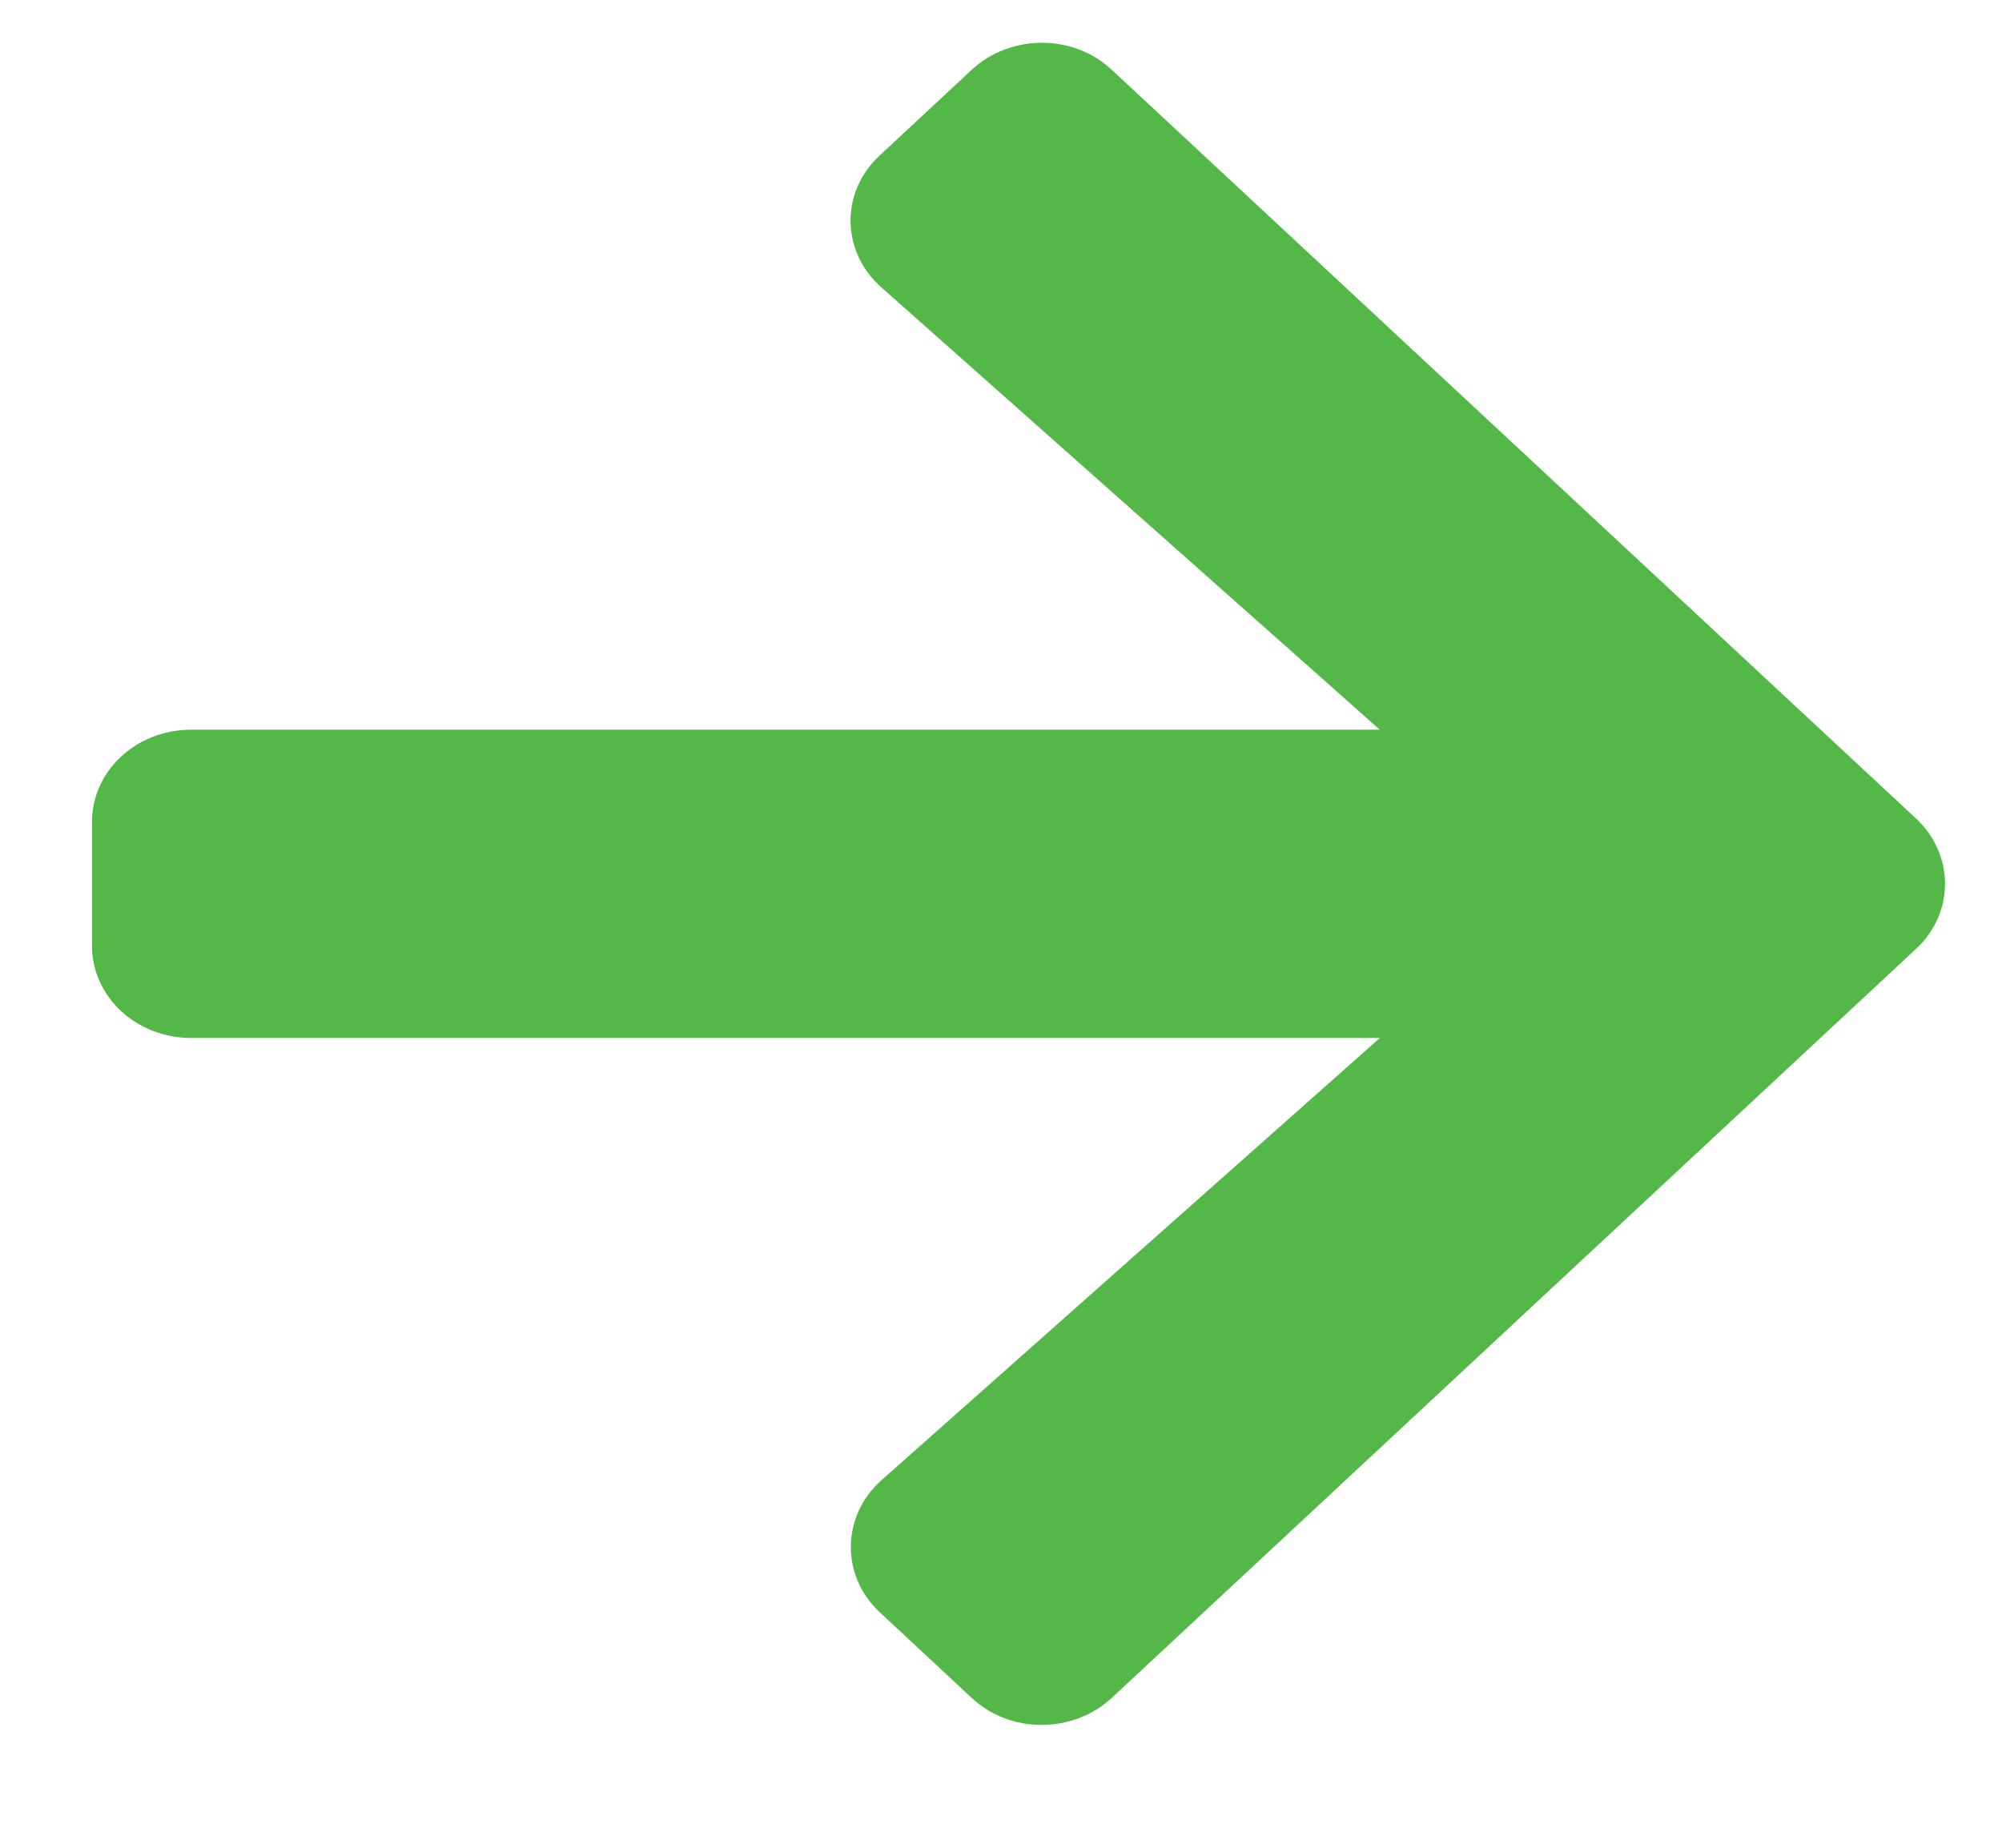
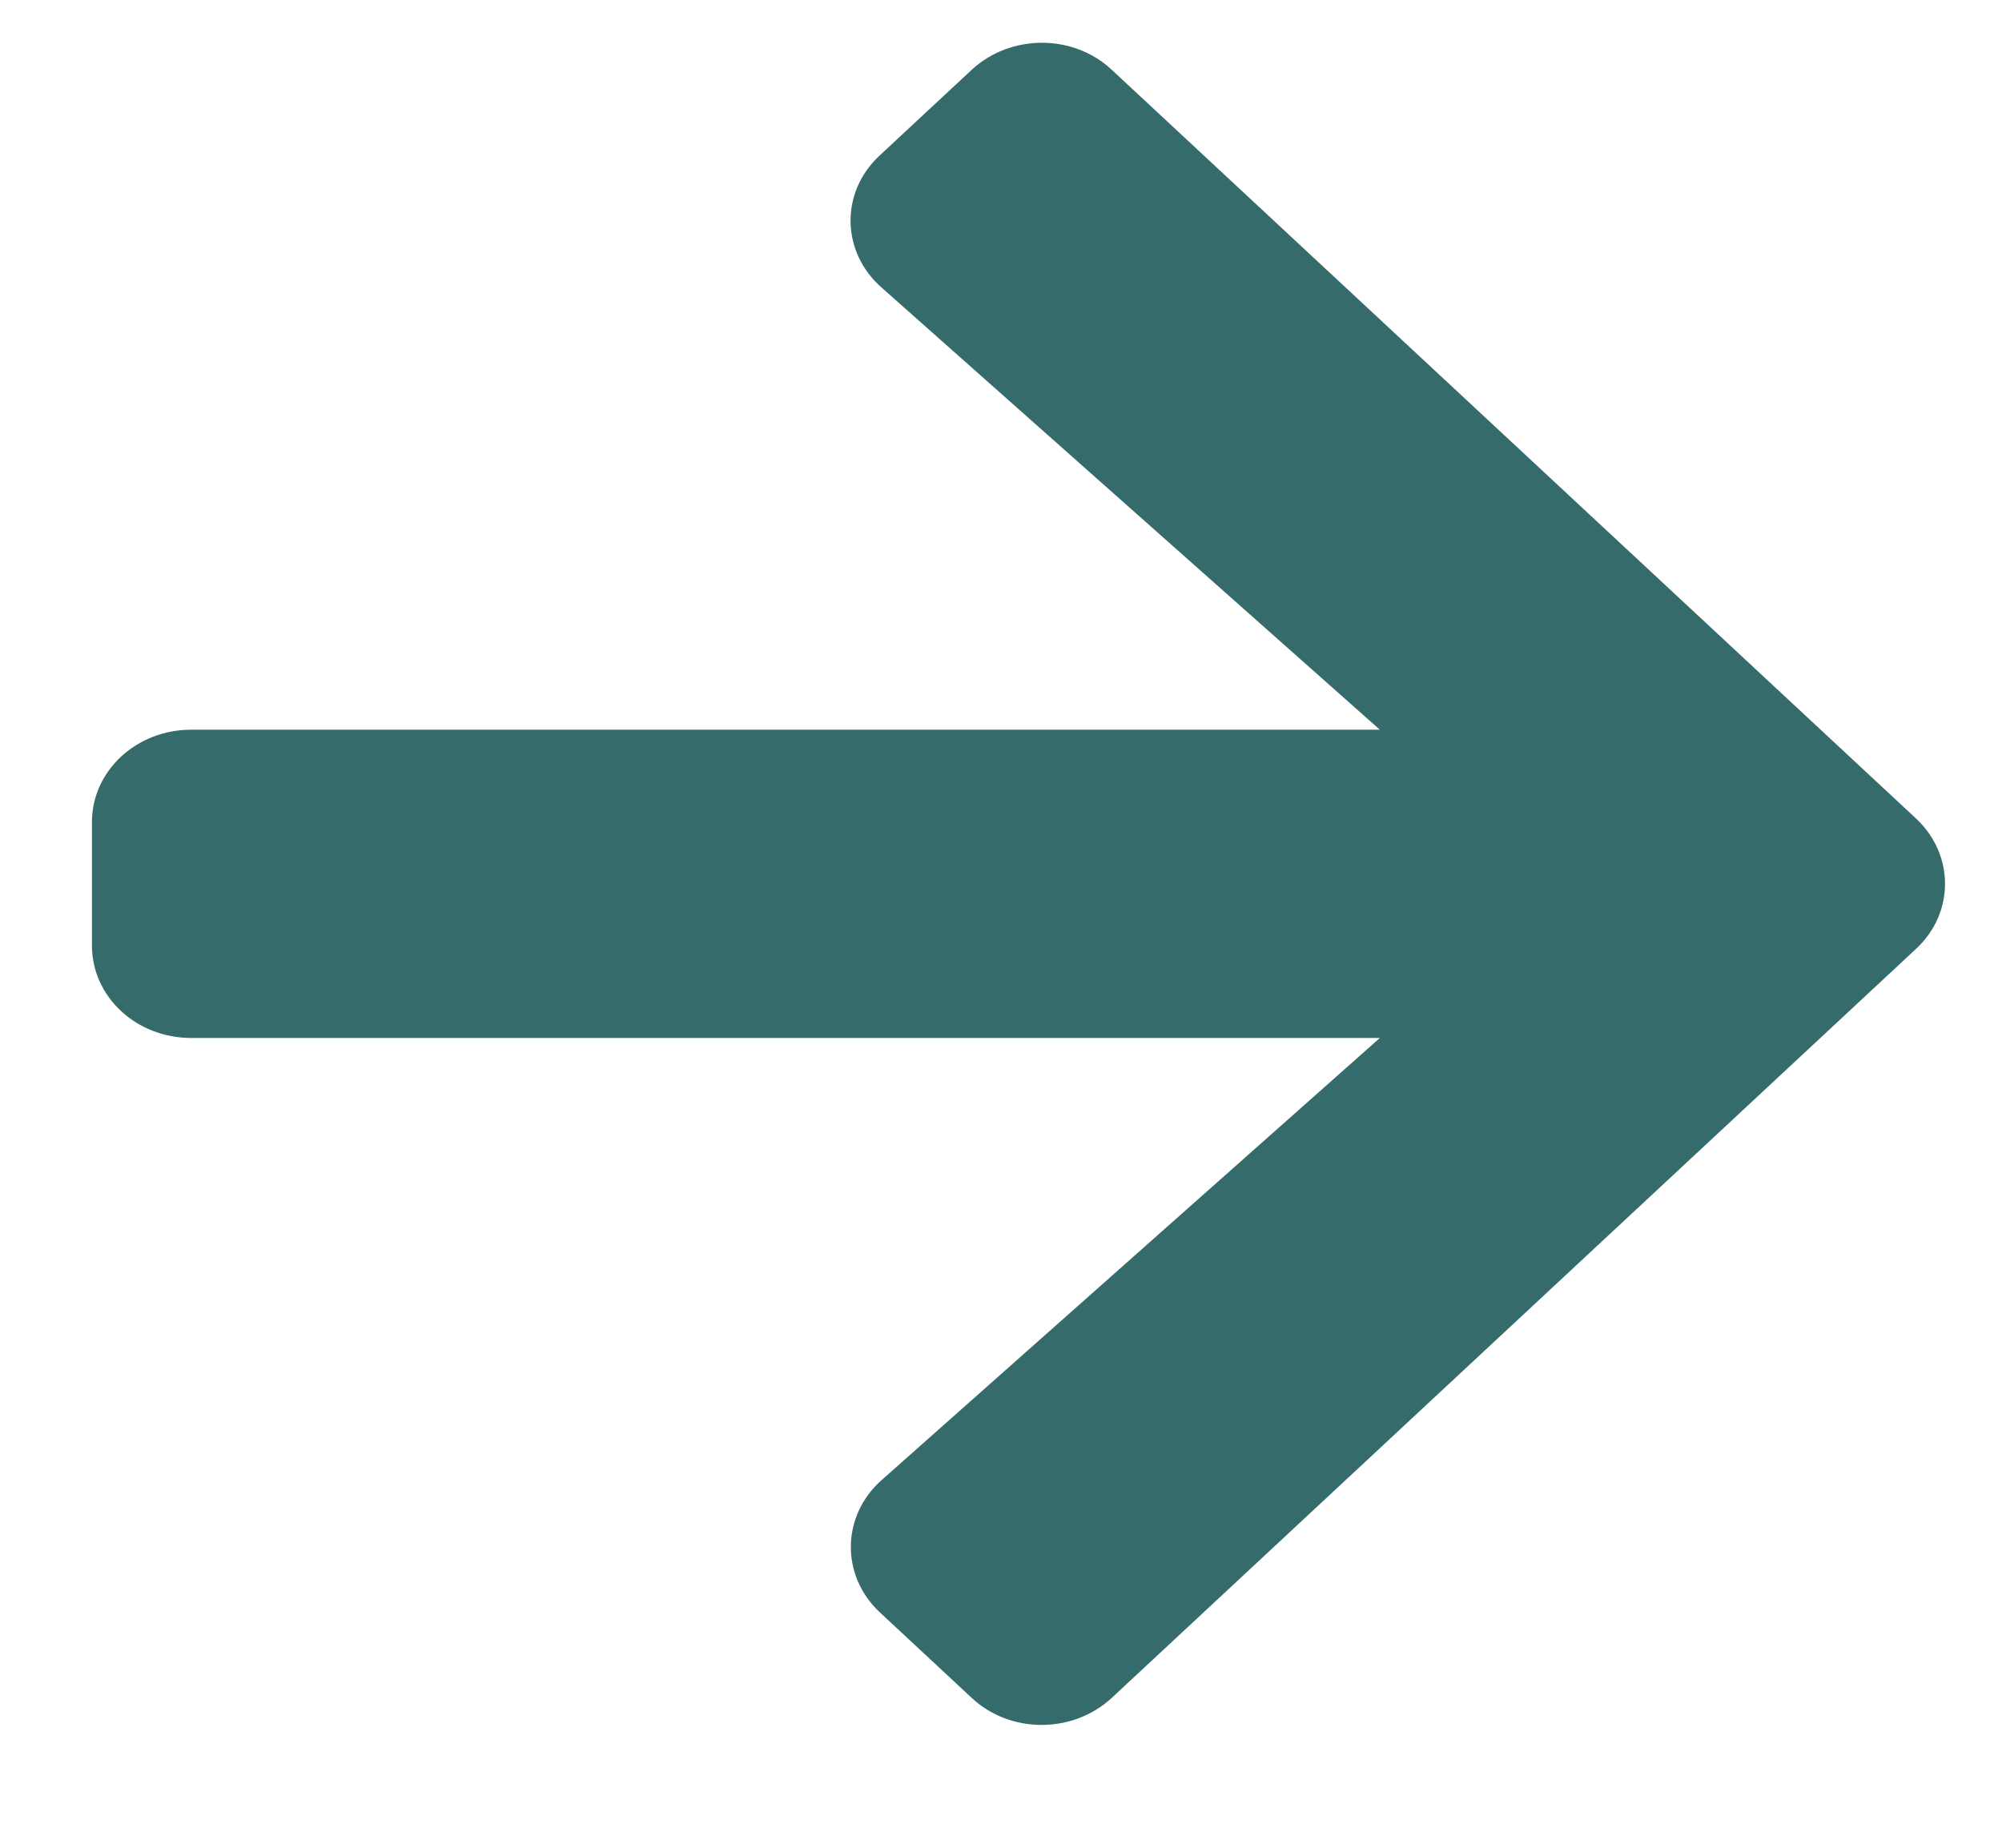
<svg xmlns="http://www.w3.org/2000/svg" width="13" height="12" viewBox="0 0 13 12">
-   <path fill="#53B847" d="M269.713,4.009 L270.309,3.454 C270.562,3.219 270.97,3.219 271.22,3.454 L276.441,8.315 C276.693,8.55 276.693,8.93 276.441,9.163 L271.22,14.026 C270.967,14.261 270.559,14.261 270.309,14.026 L269.713,13.471 C269.458,13.233 269.463,12.845 269.724,12.613 L272.96,9.741 L265.242,9.741 C264.884,9.741 264.597,9.473 264.597,9.14 L264.597,8.34 C264.597,8.007 264.884,7.739 265.242,7.739 L272.96,7.739 L269.724,4.867 C269.461,4.635 269.455,4.247 269.713,4.009 Z" transform="translate(-264 -3)" />
+   <path fill="#366B6B" d="M269.713,4.009 L270.309,3.454 C270.562,3.219 270.97,3.219 271.22,3.454 L276.441,8.315 C276.693,8.55 276.693,8.93 276.441,9.163 L271.22,14.026 C270.967,14.261 270.559,14.261 270.309,14.026 L269.713,13.471 C269.458,13.233 269.463,12.845 269.724,12.613 L272.96,9.741 L265.242,9.741 C264.884,9.741 264.597,9.473 264.597,9.14 L264.597,8.34 C264.597,8.007 264.884,7.739 265.242,7.739 L272.96,7.739 L269.724,4.867 C269.461,4.635 269.455,4.247 269.713,4.009 Z" transform="translate(-264 -3)" />
</svg>
